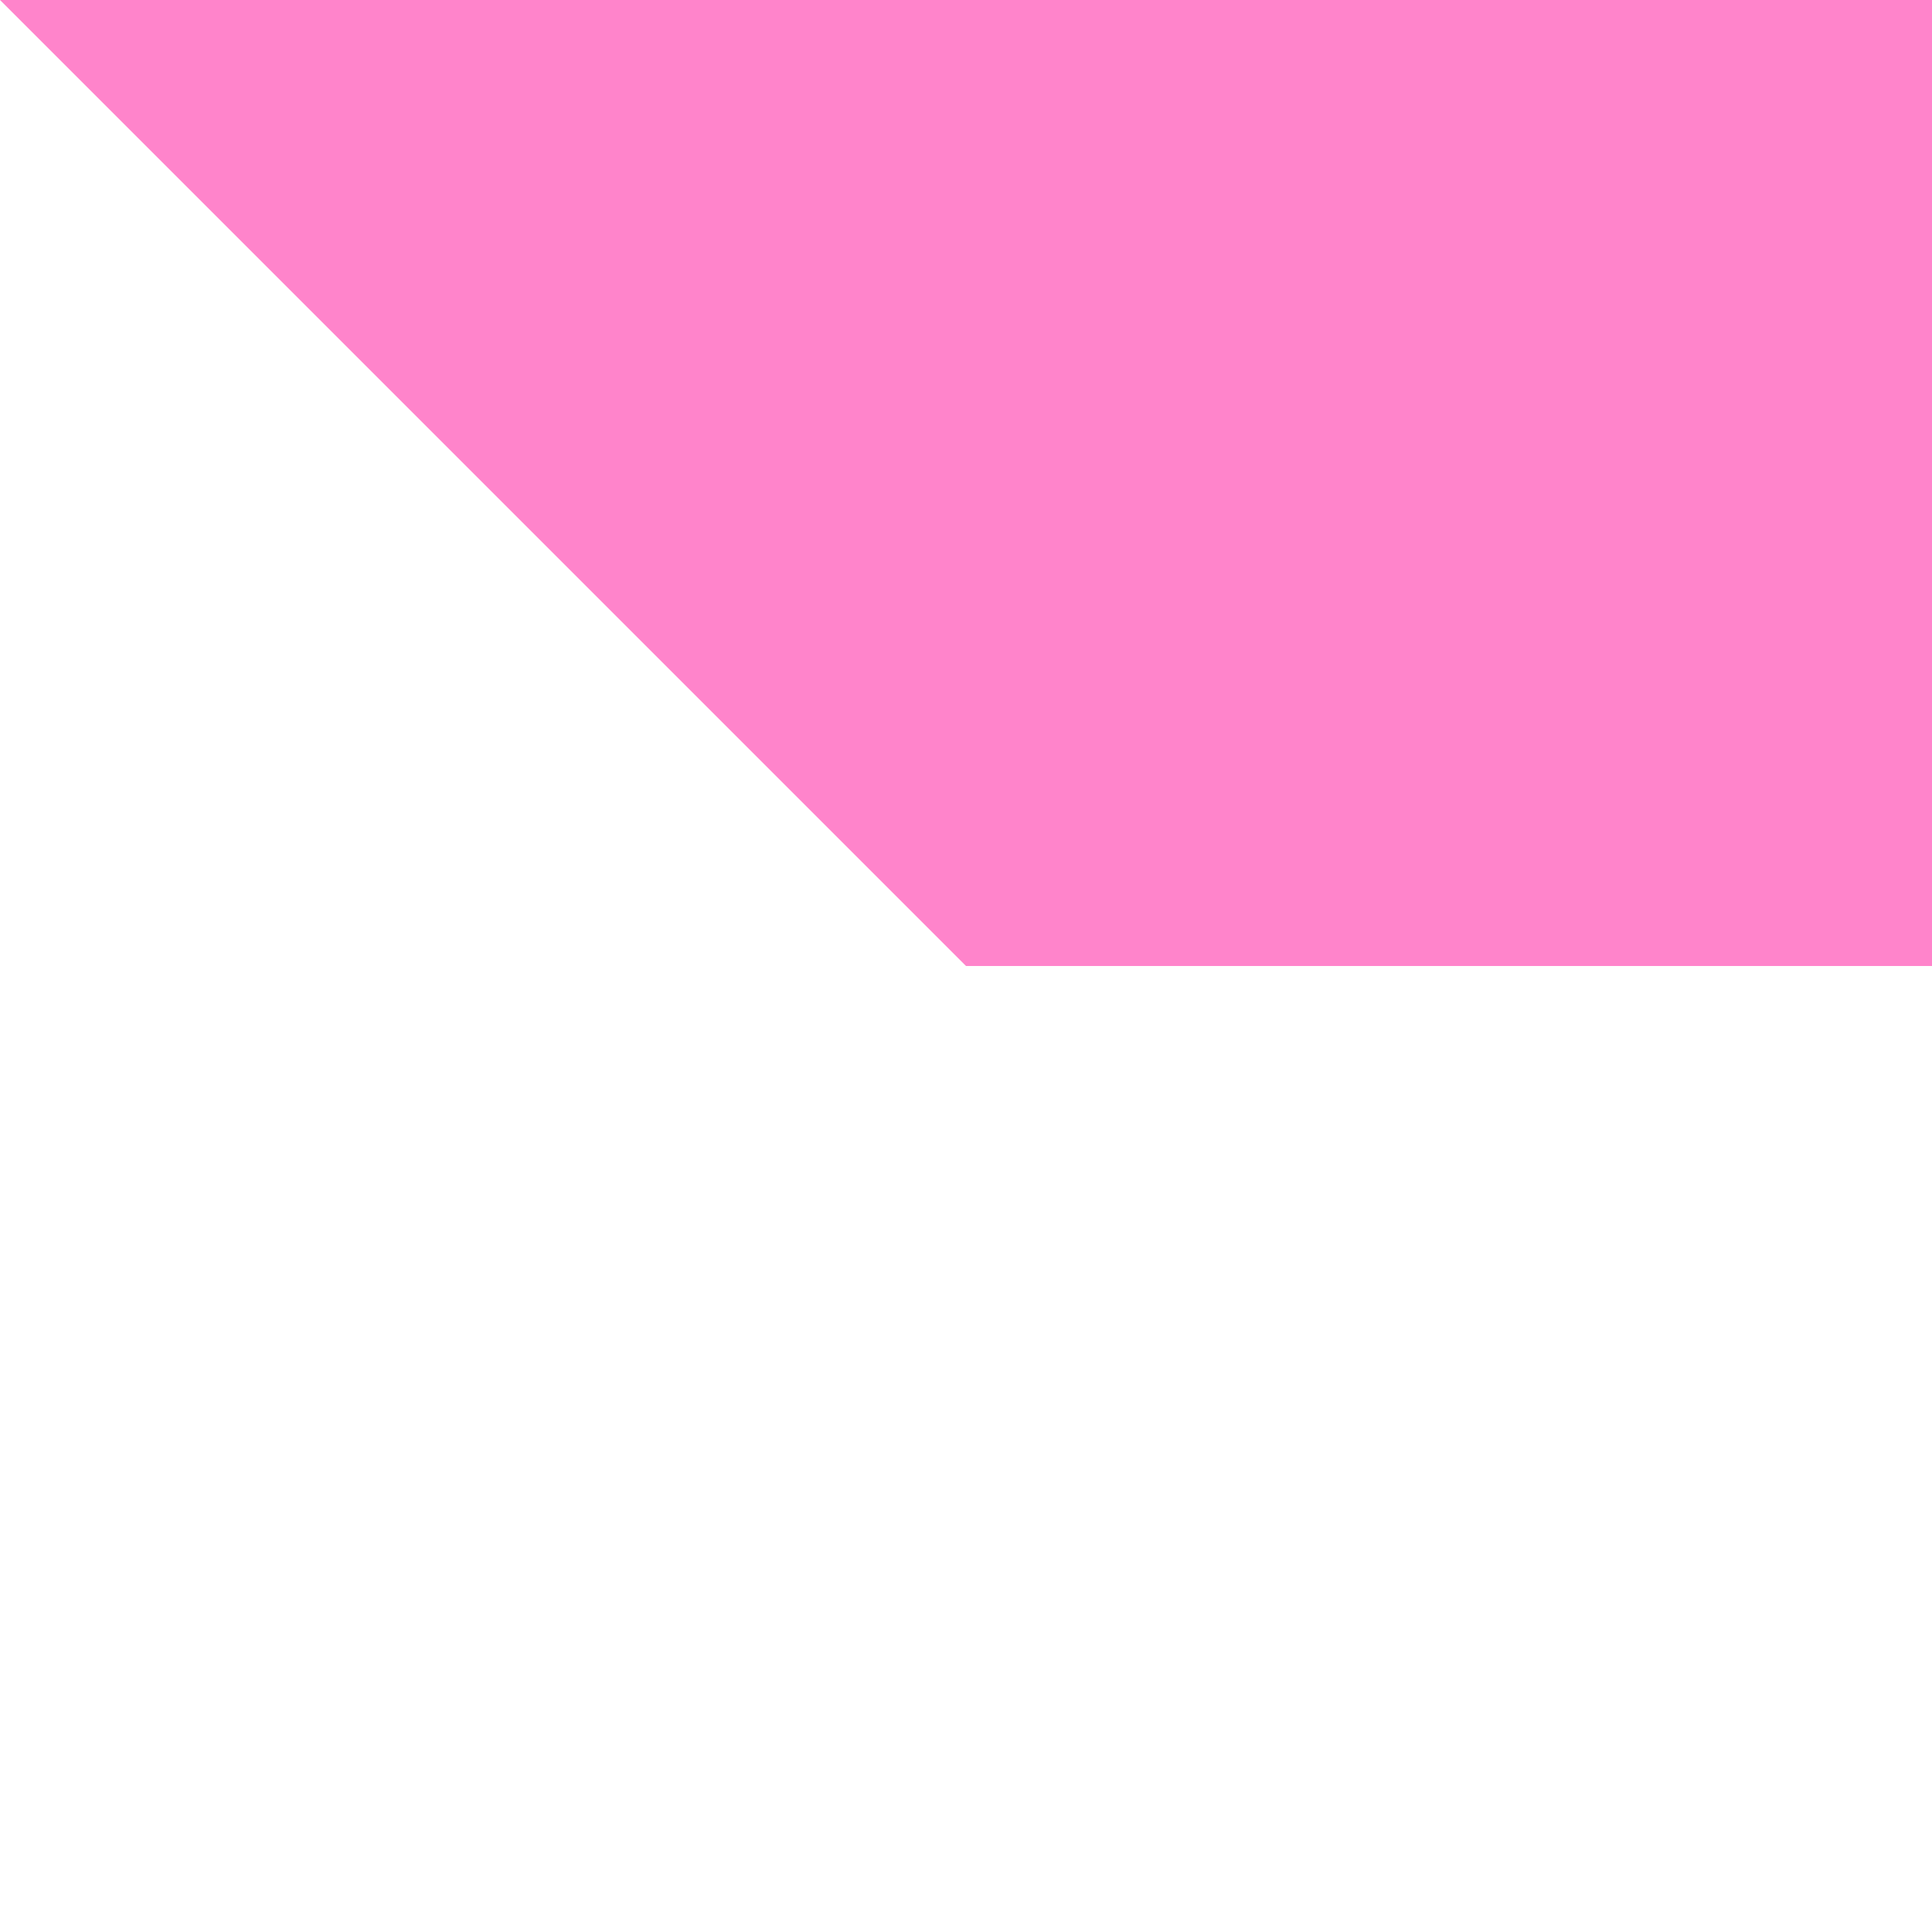
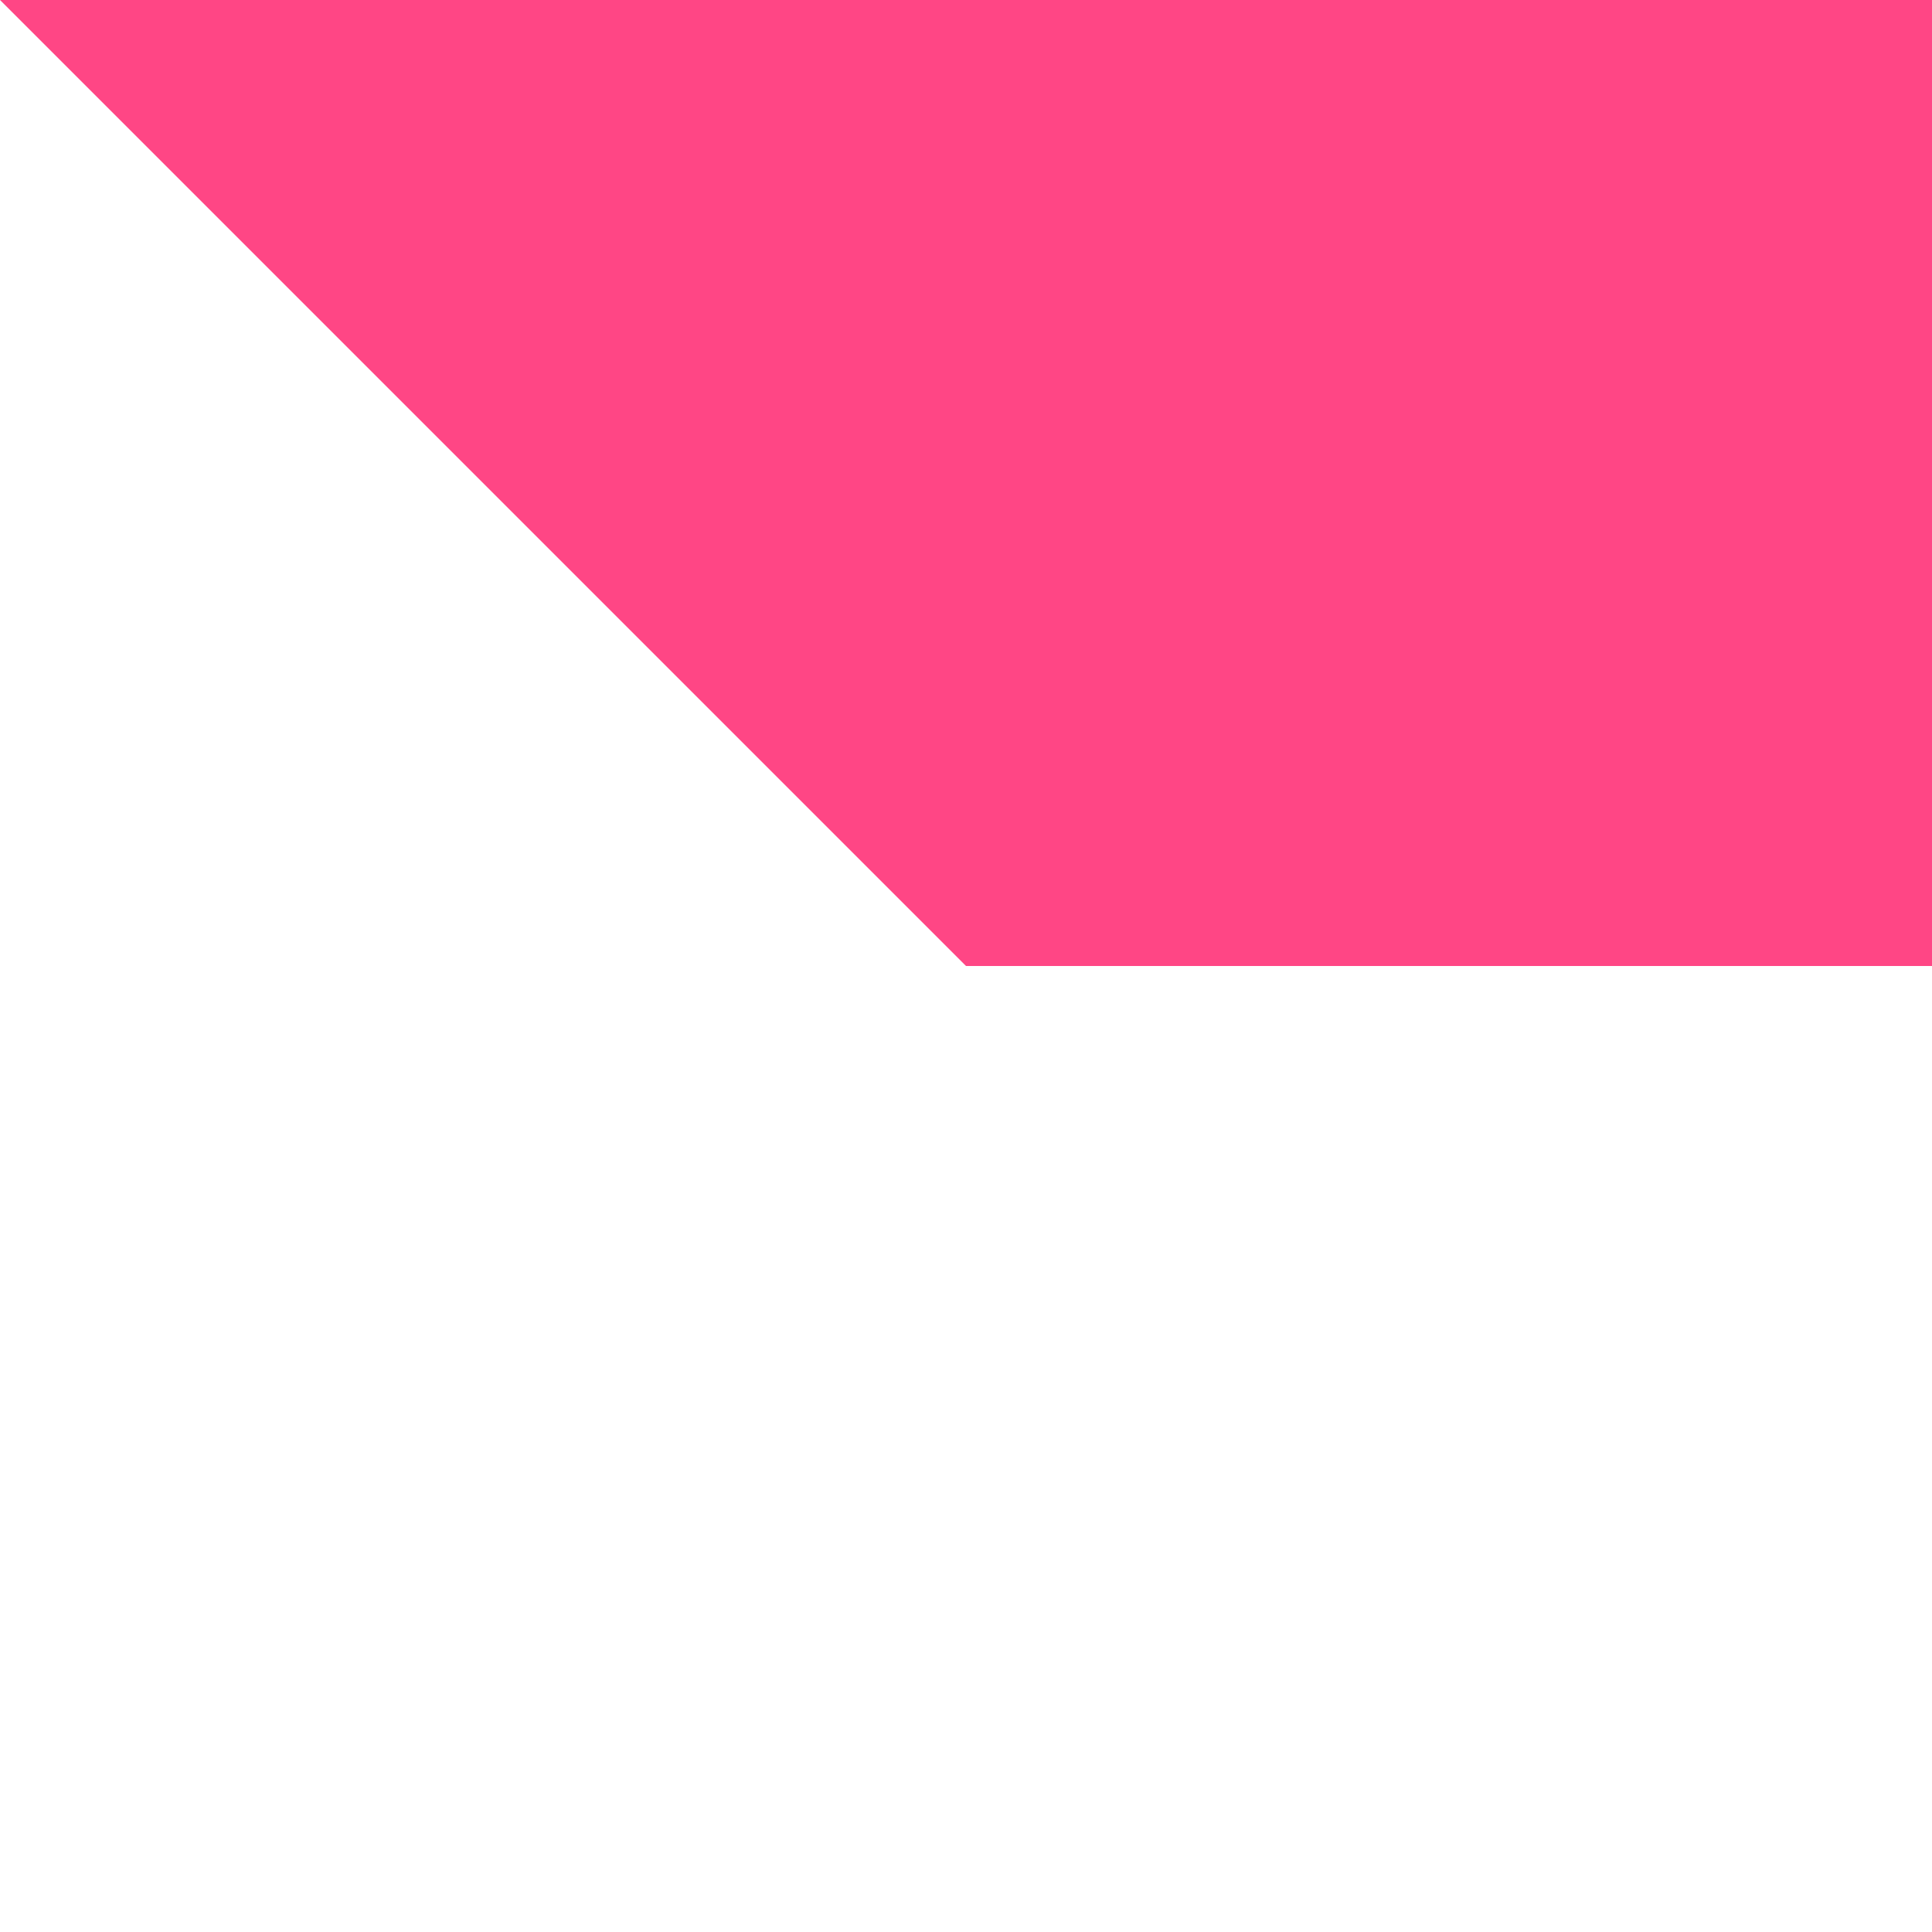
<svg xmlns="http://www.w3.org/2000/svg" viewBox="0 0 100 100">
  <defs>
-     <style>.cls-1{fill:none;}.cls-2{fill:#ff84cb;}</style>
+     <style>.cls-1{fill:none;}.cls-2{fill:#FF4685;}</style>
  </defs>
  <g id="Layer_2" data-name="Layer 2">
    <g id="Layer_1-2" data-name="Layer 1">
      <rect class="cls-1" width="100" height="100" />
      <polygon class="cls-2" points="0 0 50 50 100 50 100 0 0 0" />
    </g>
  </g>
</svg>
